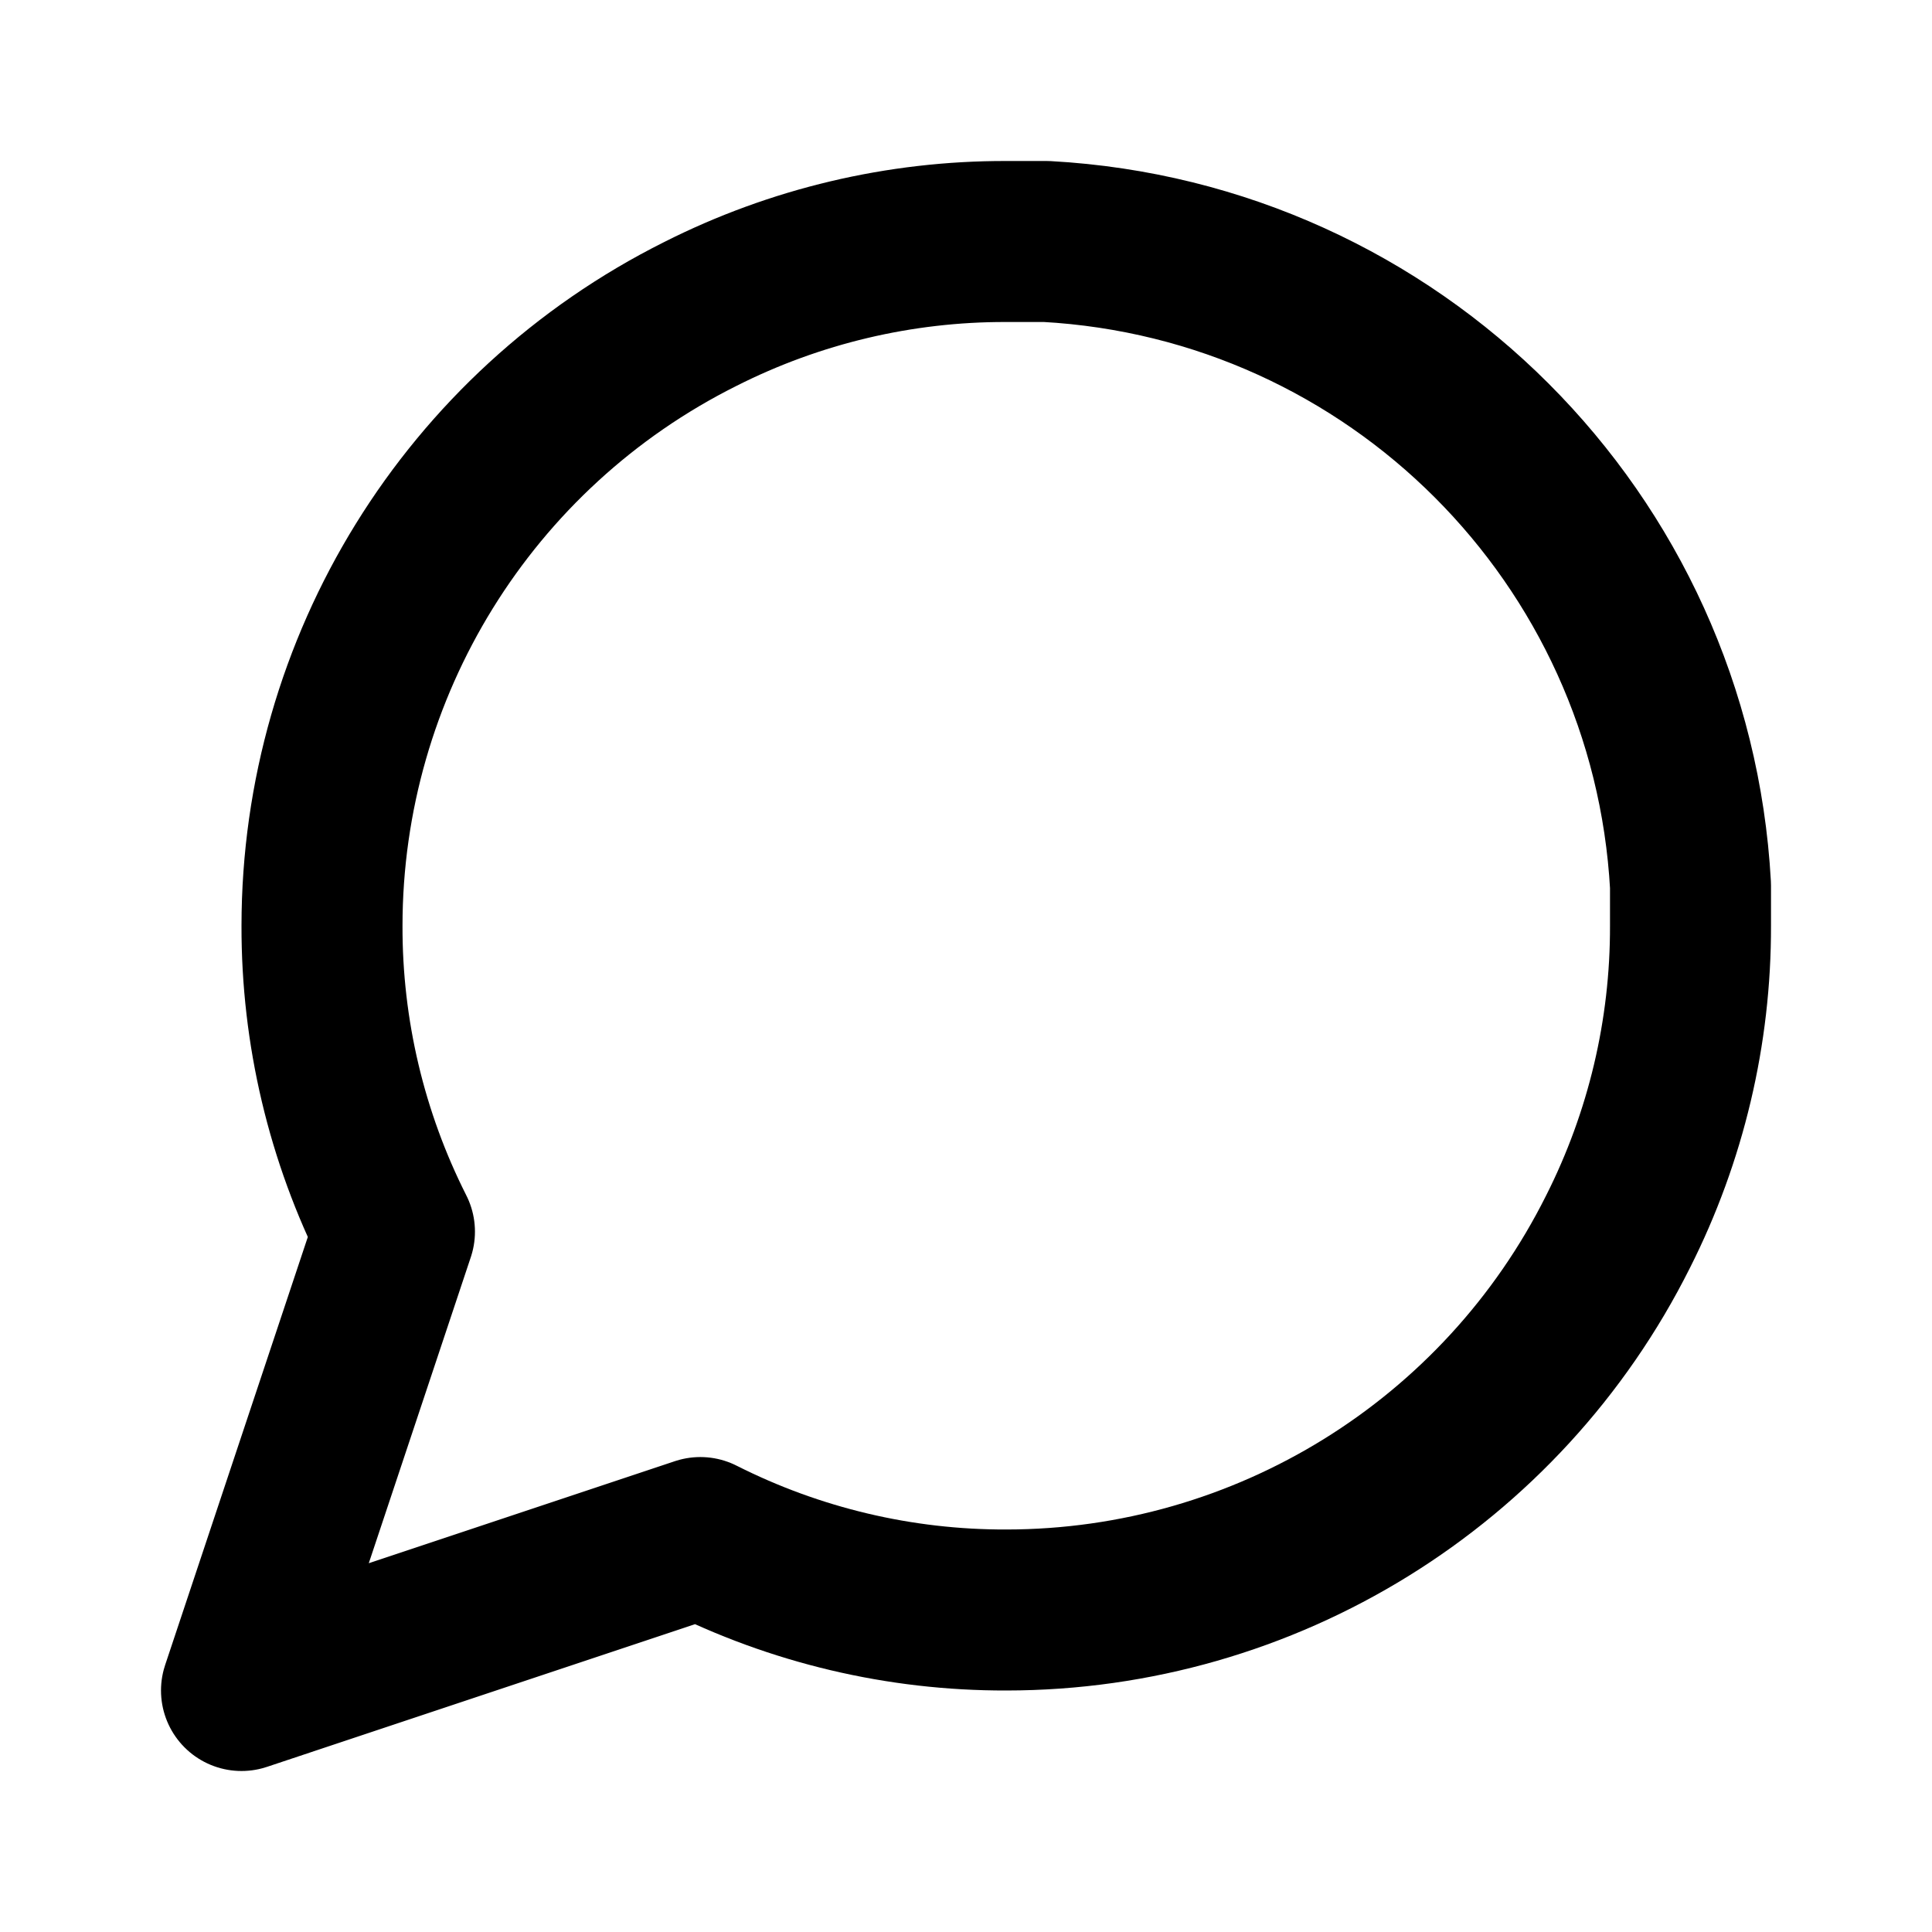
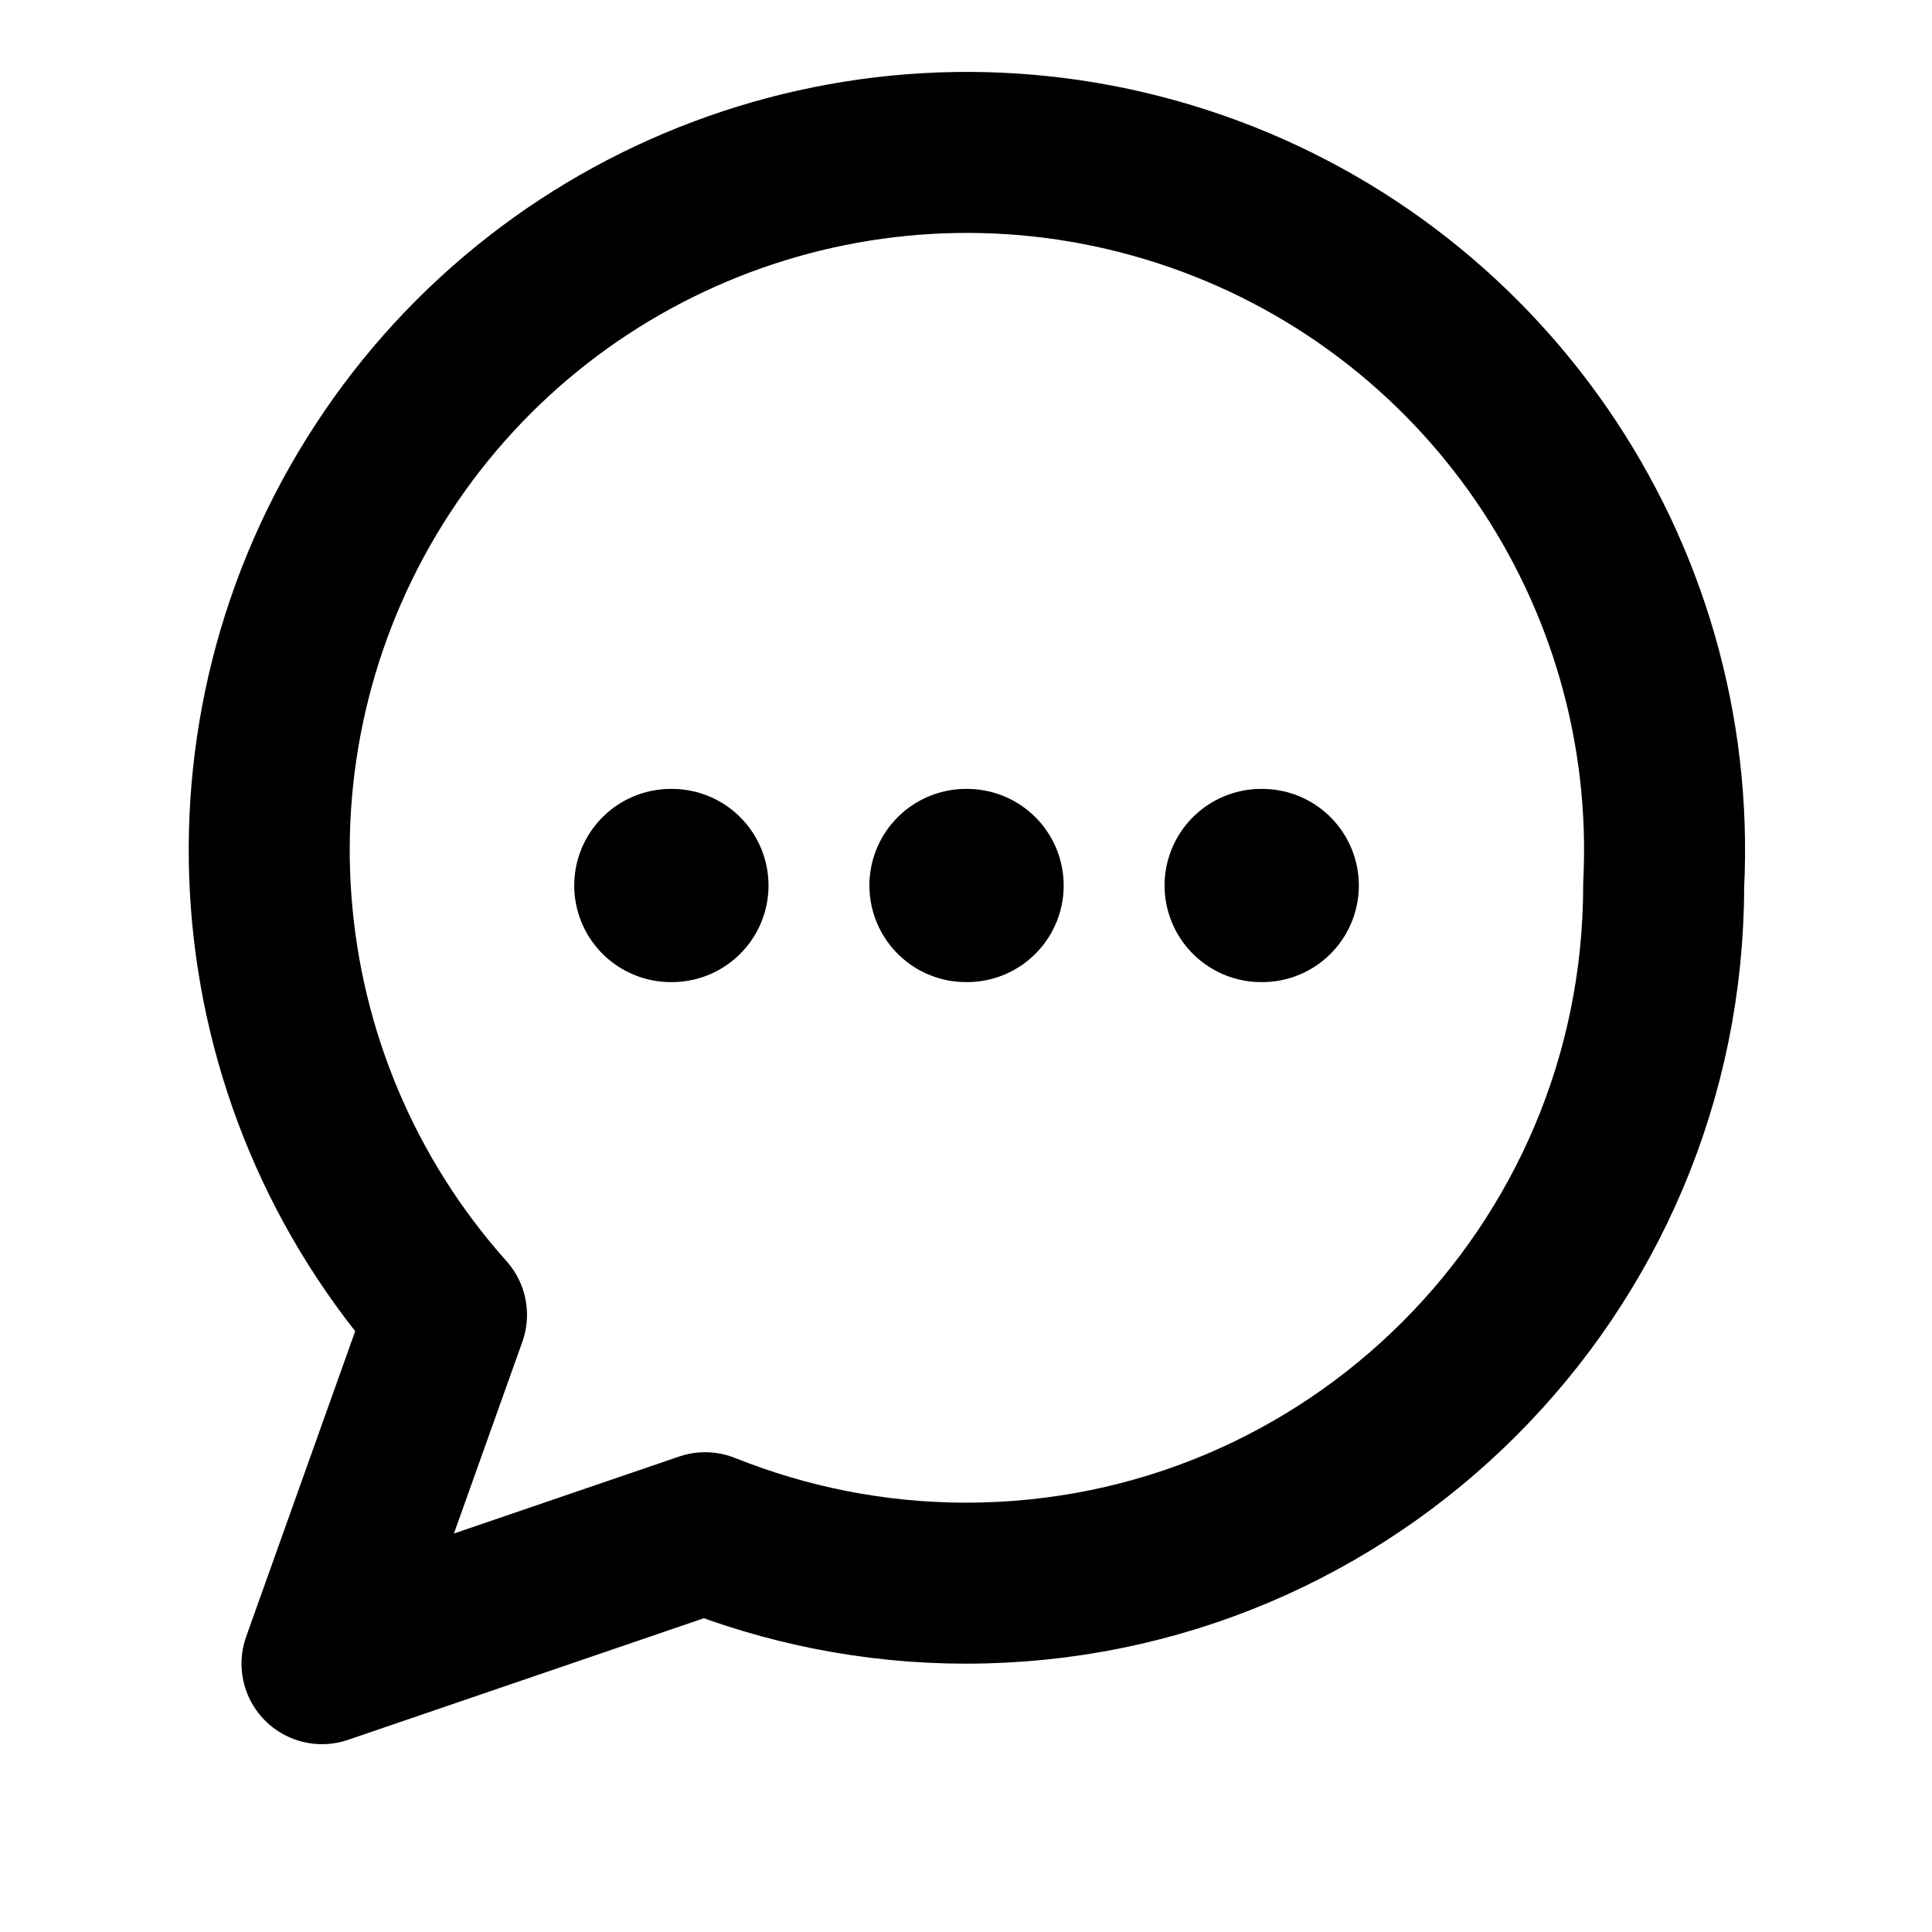
- <svg xmlns="http://www.w3.org/2000/svg" width="14" height="14" viewBox="0 0 24 24" fill="none" stroke="currentColor" stroke-width="2" stroke-linecap="round" stroke-linejoin="round">
-   <path d="M21 11.5a8.38 8.38 0 0 1-.9 3.8 8.5 8.5 0 0 1-7.6 4.7 8.38 8.38 0 0 1-3.8-.9L3 21l1.9-5.7a8.38 8.38 0 0 1-.9-3.8 8.5 8.5 0 0 1 4.7-7.6 8.38 8.38 0 0 1 3.8-.9h.5a8.48 8.48 0 0 1 8 8v.5z" />
+ <svg xmlns="http://www.w3.org/2000/svg" width="18" height="18" viewBox="0 0 18 18" fill="none">
+   <path d="M15.5 8.25a6.5 6.5 0 0 1-6.5 6.5c-.86 0-1.68-.17-2.43-.47L3 15.5l1.16-3.25A6.5 6.5 0 1 1 15.5 8.25Z" stroke="currentColor" stroke-width="1.5" stroke-linecap="round" stroke-linejoin="round" />
+   <path d="M6.25 8.25h.01M9 8.25h.01M11.75 8.25h.01" stroke="currentColor" stroke-width="1.8" stroke-linecap="round" />
</svg>
